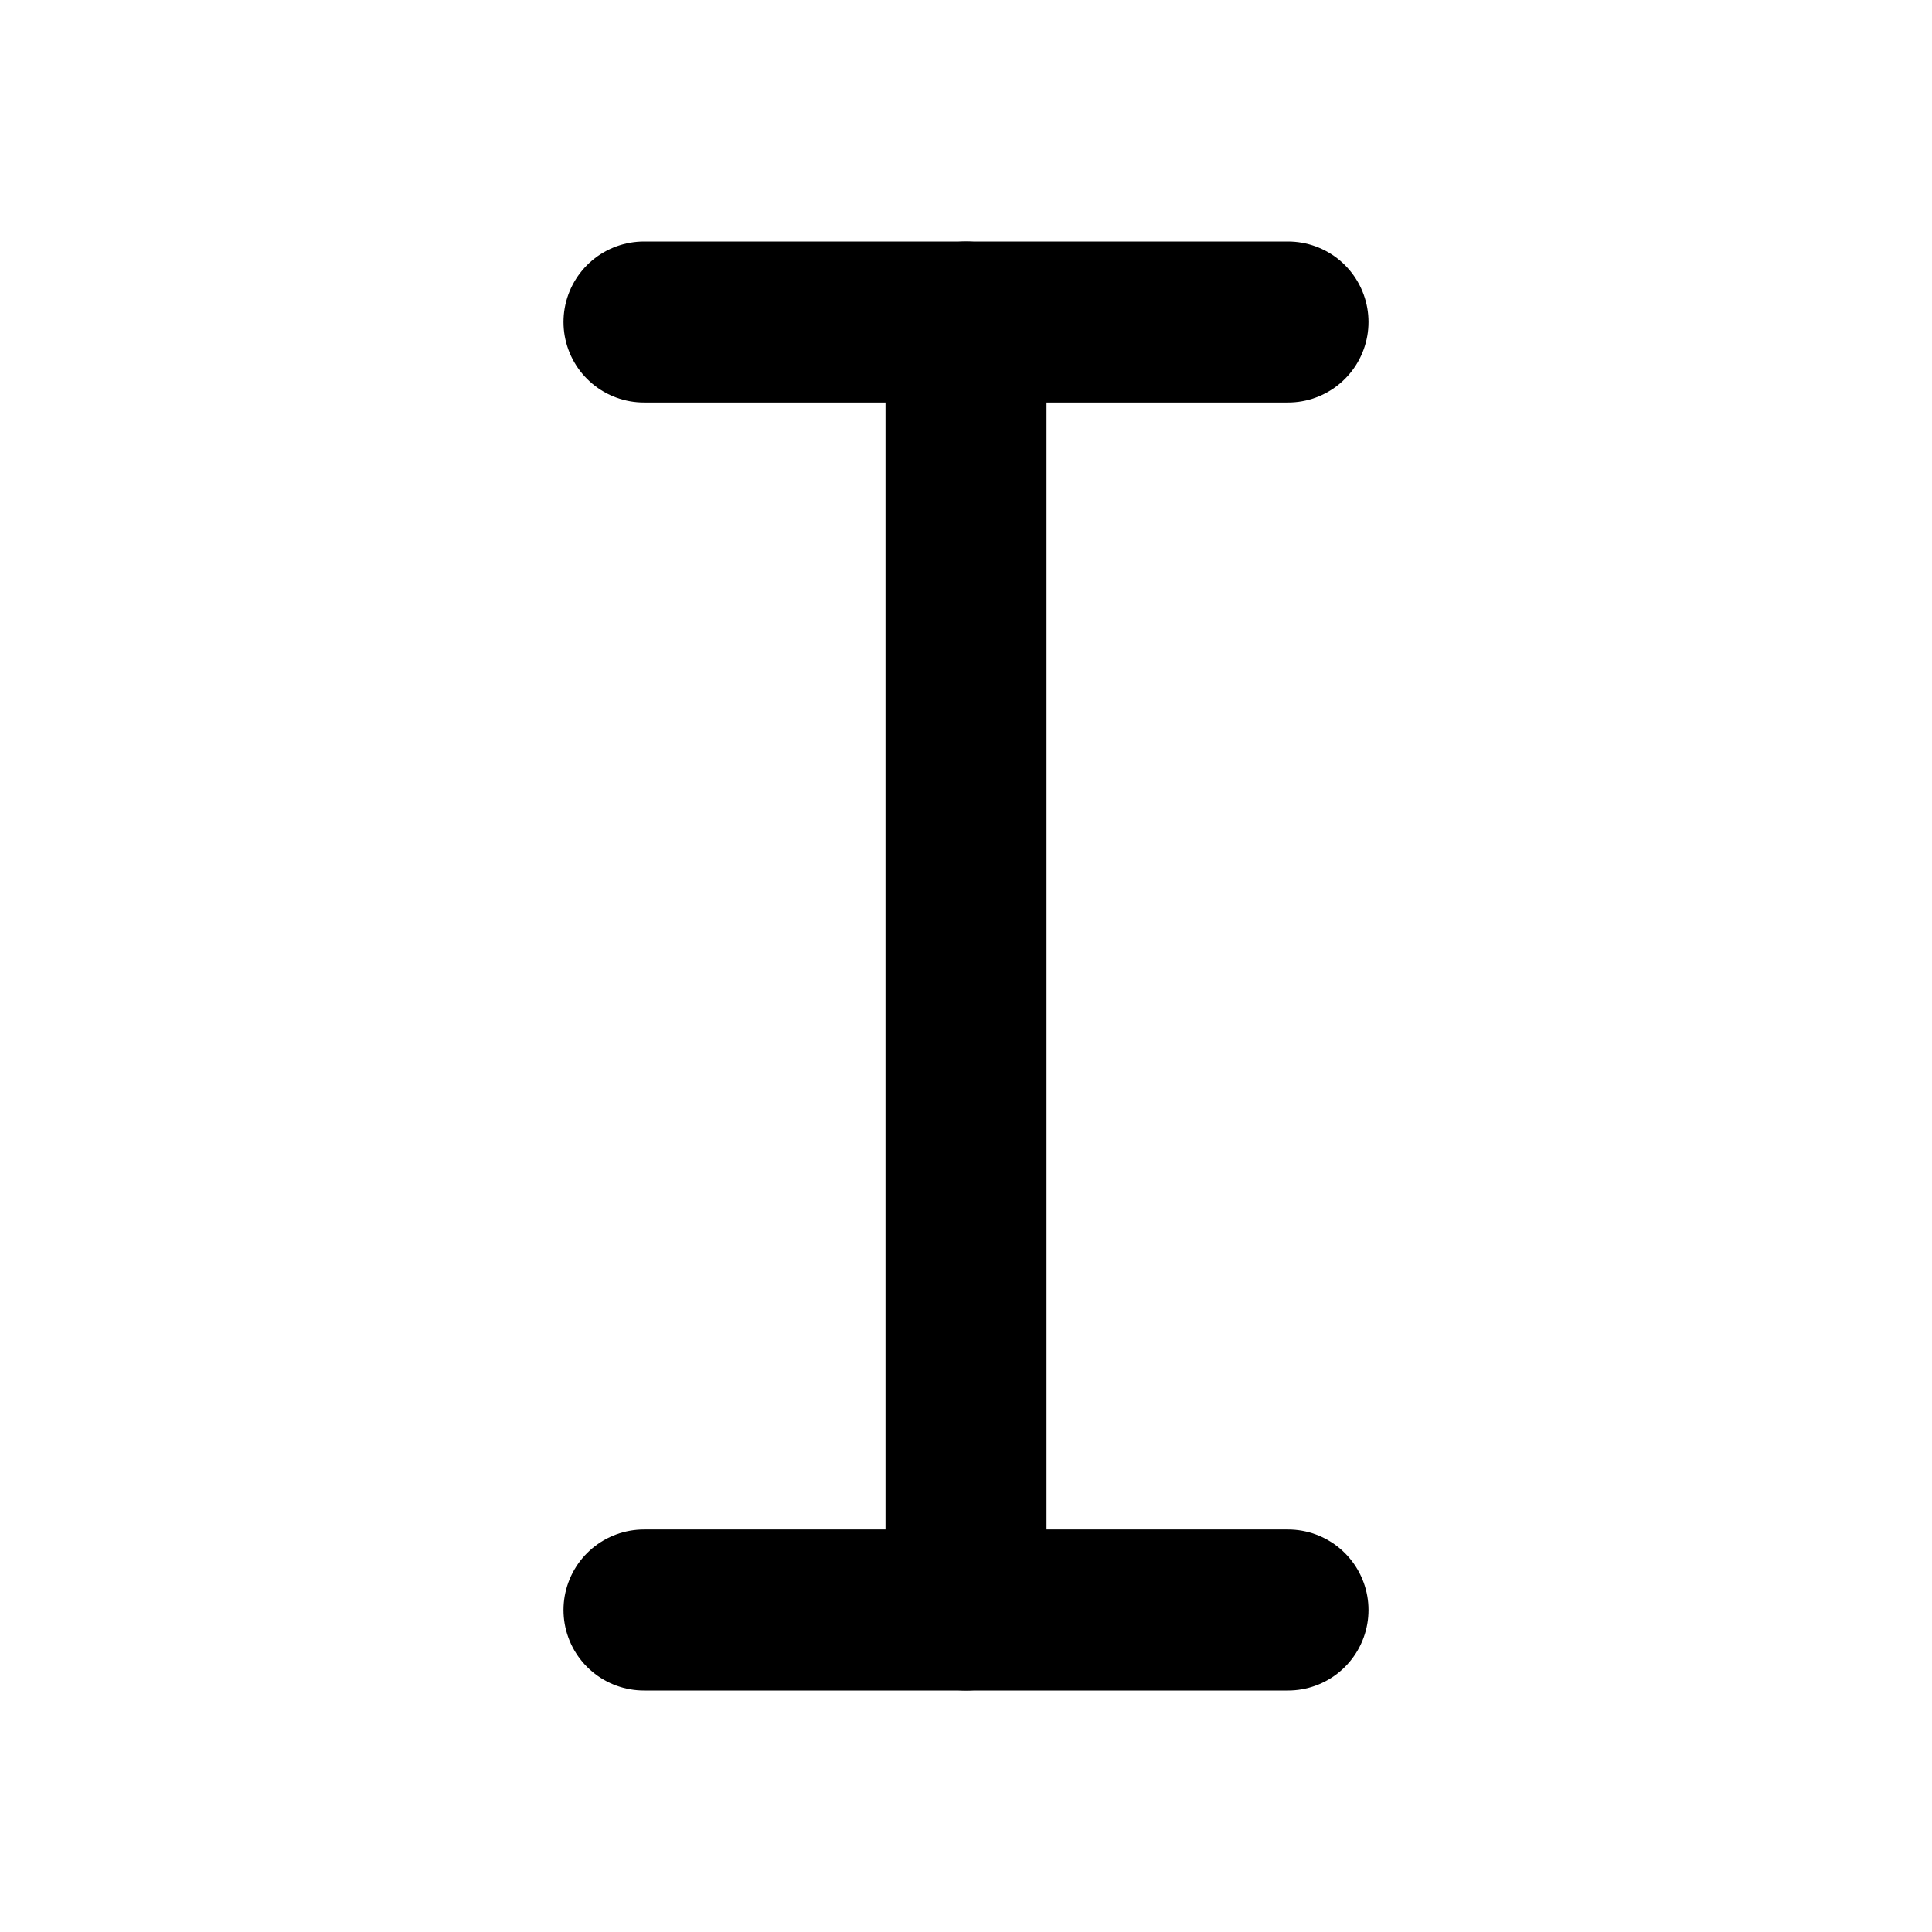
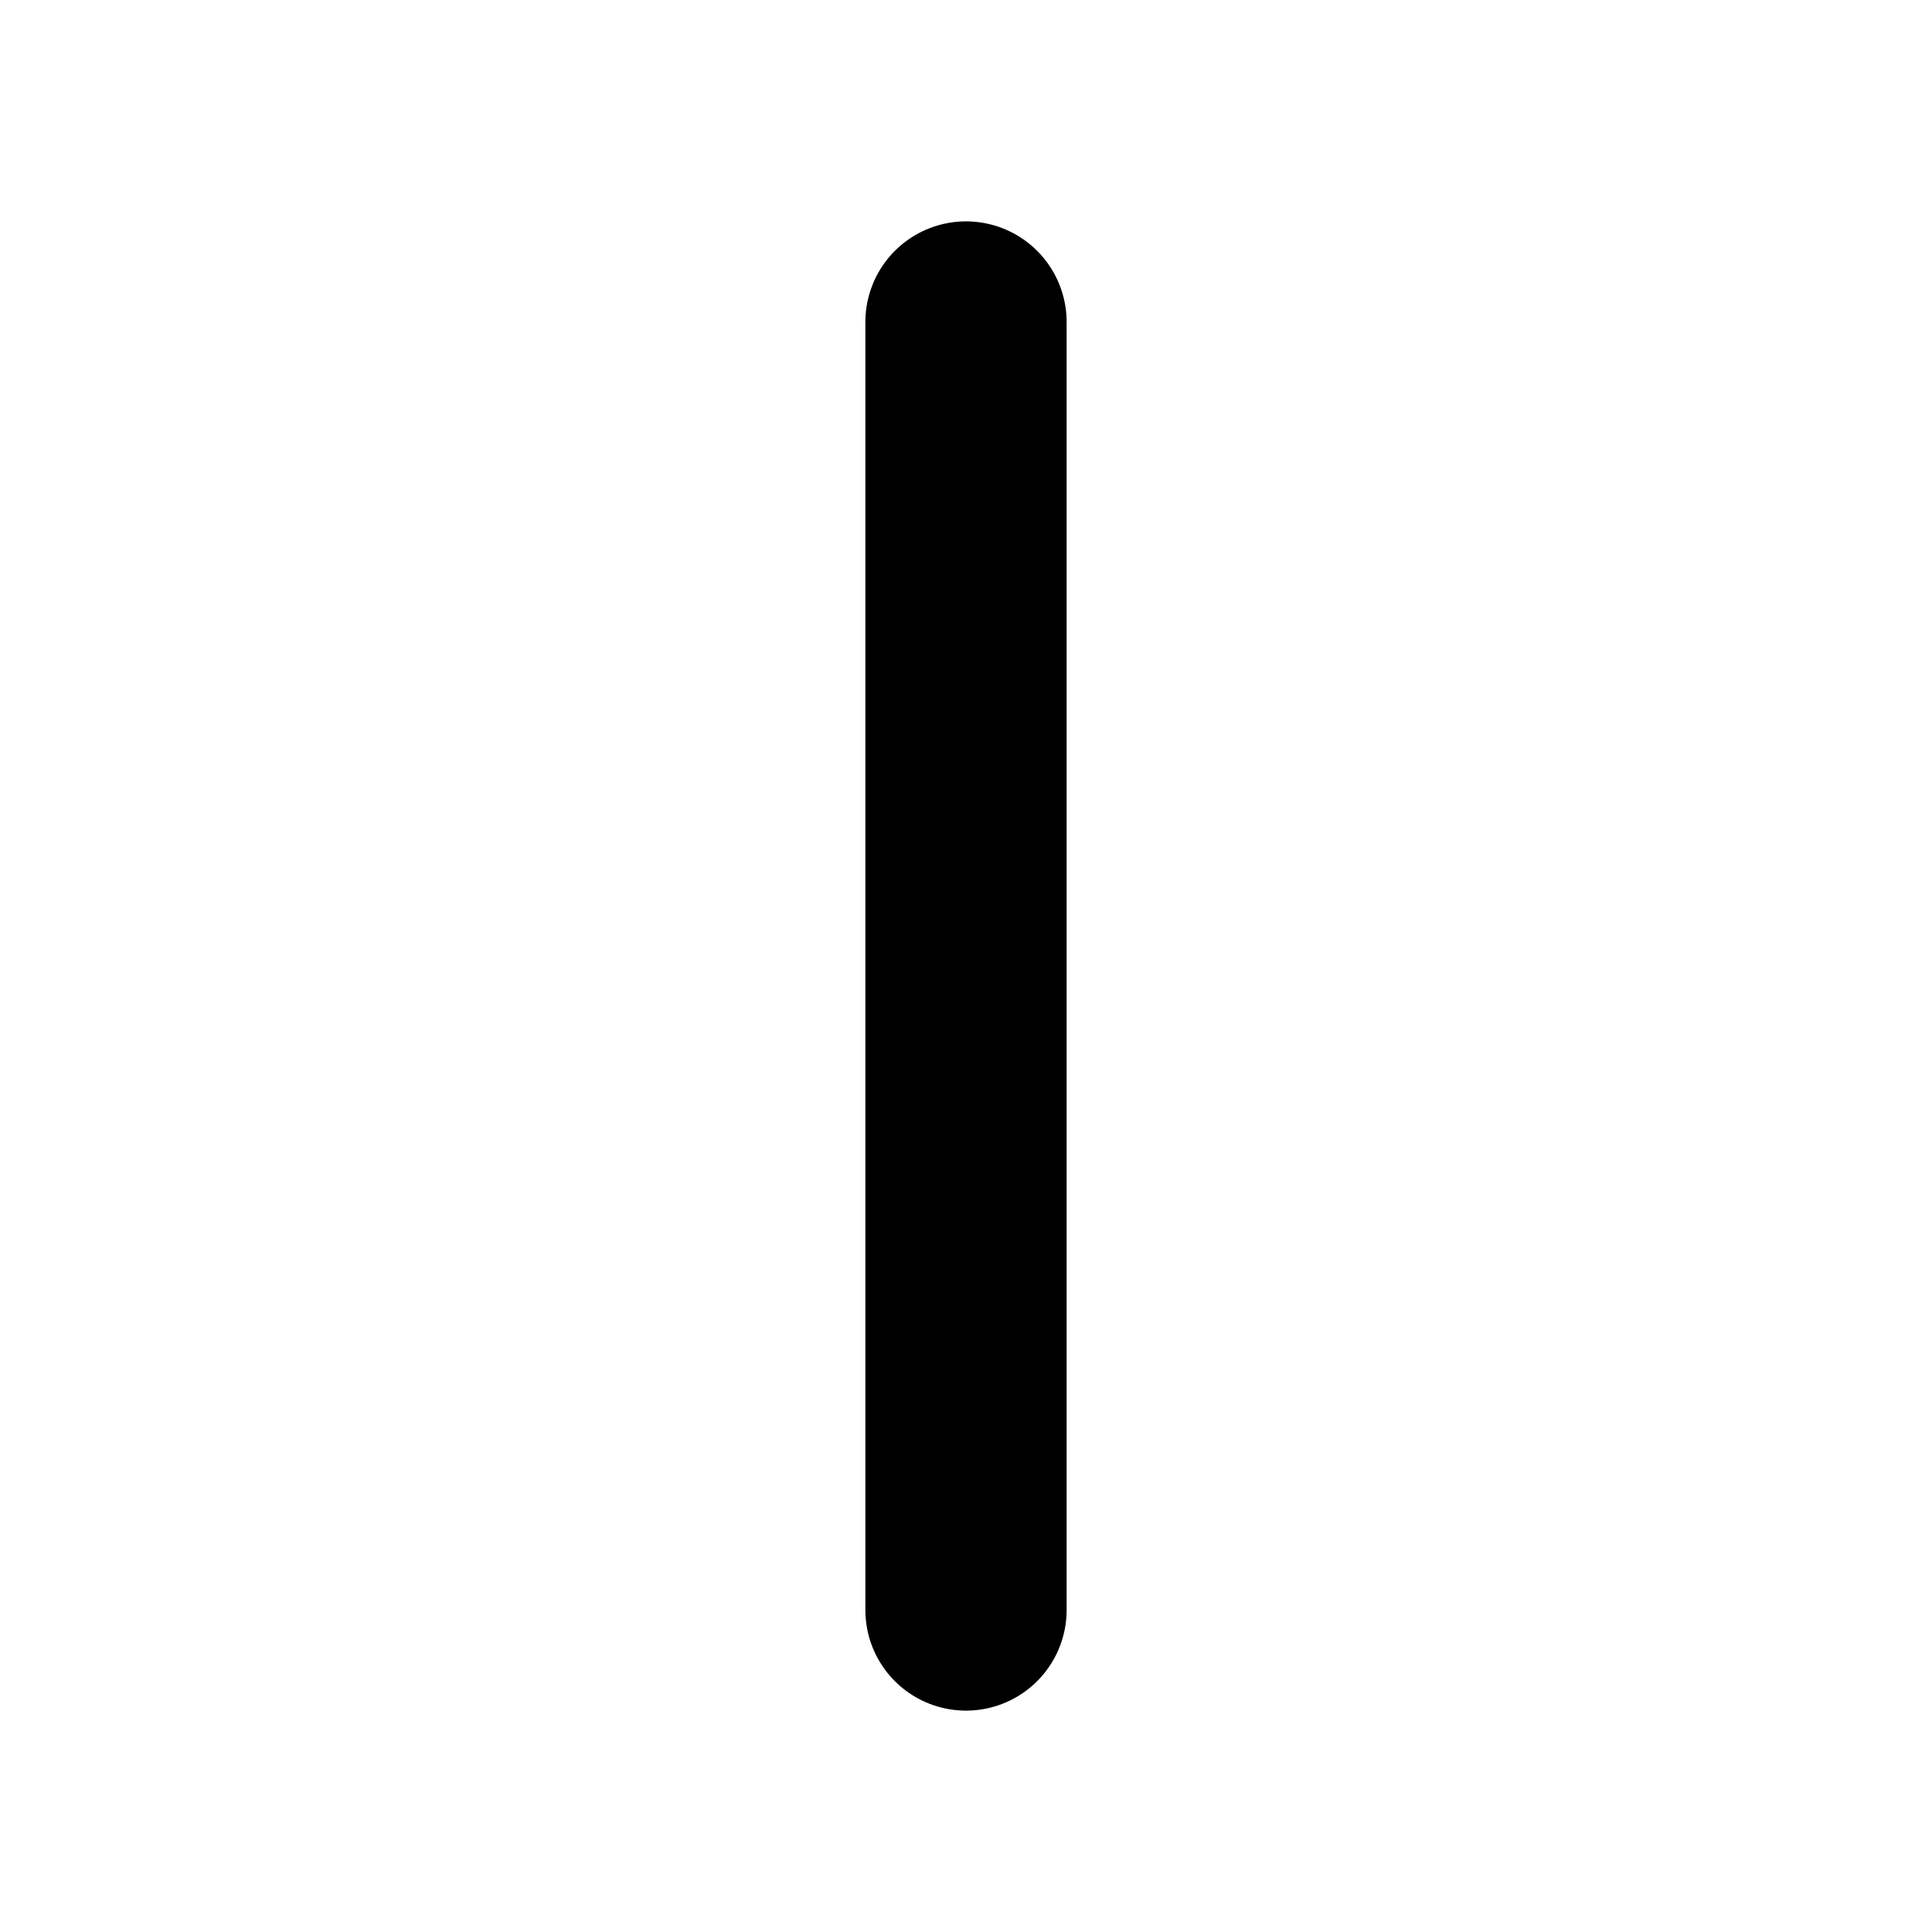
<svg xmlns="http://www.w3.org/2000/svg" width="24" height="24" viewBox="0 0 24 24" fill="none" stroke="currentColor" stroke-width="2" stroke-linecap="round" stroke-linejoin="round">
-   <path d="M12 4v16" />
-   <path d="M8 4h8" />
-   <path d="M8 20h8" />
+   <g stroke-width="2.5">
+     <path d="M12 4v16" />
+   </g>
</svg>
